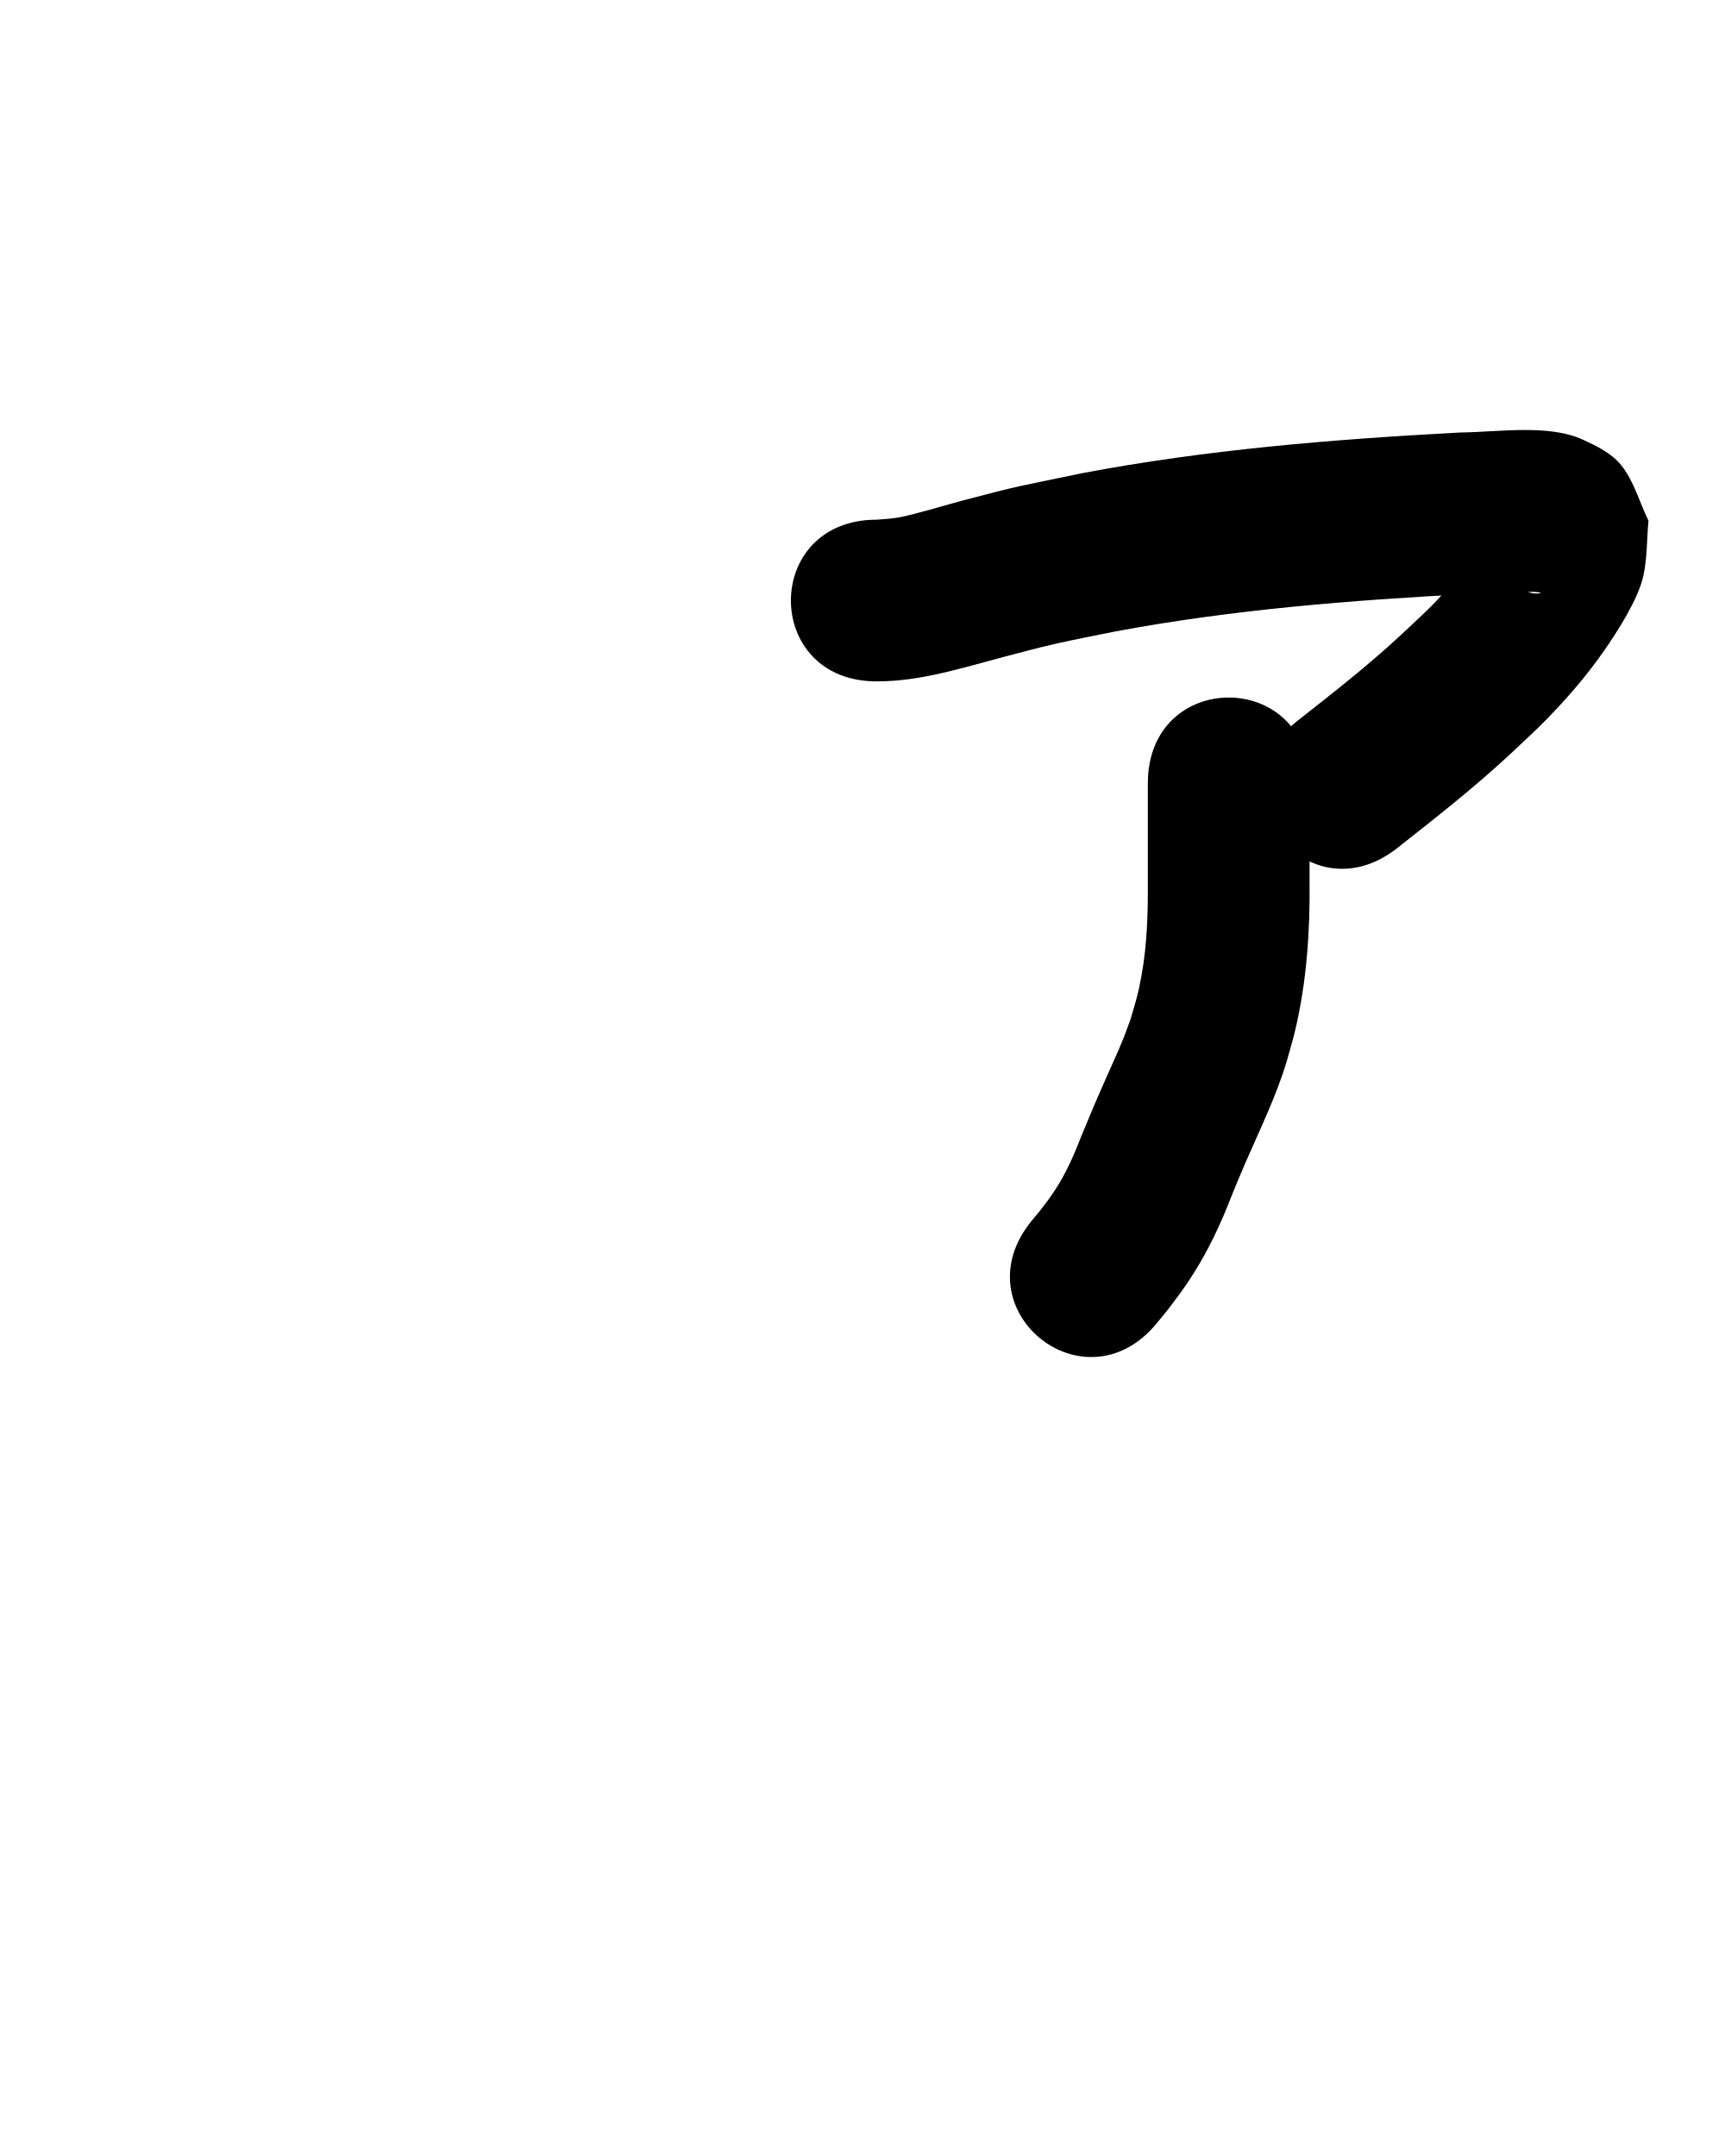
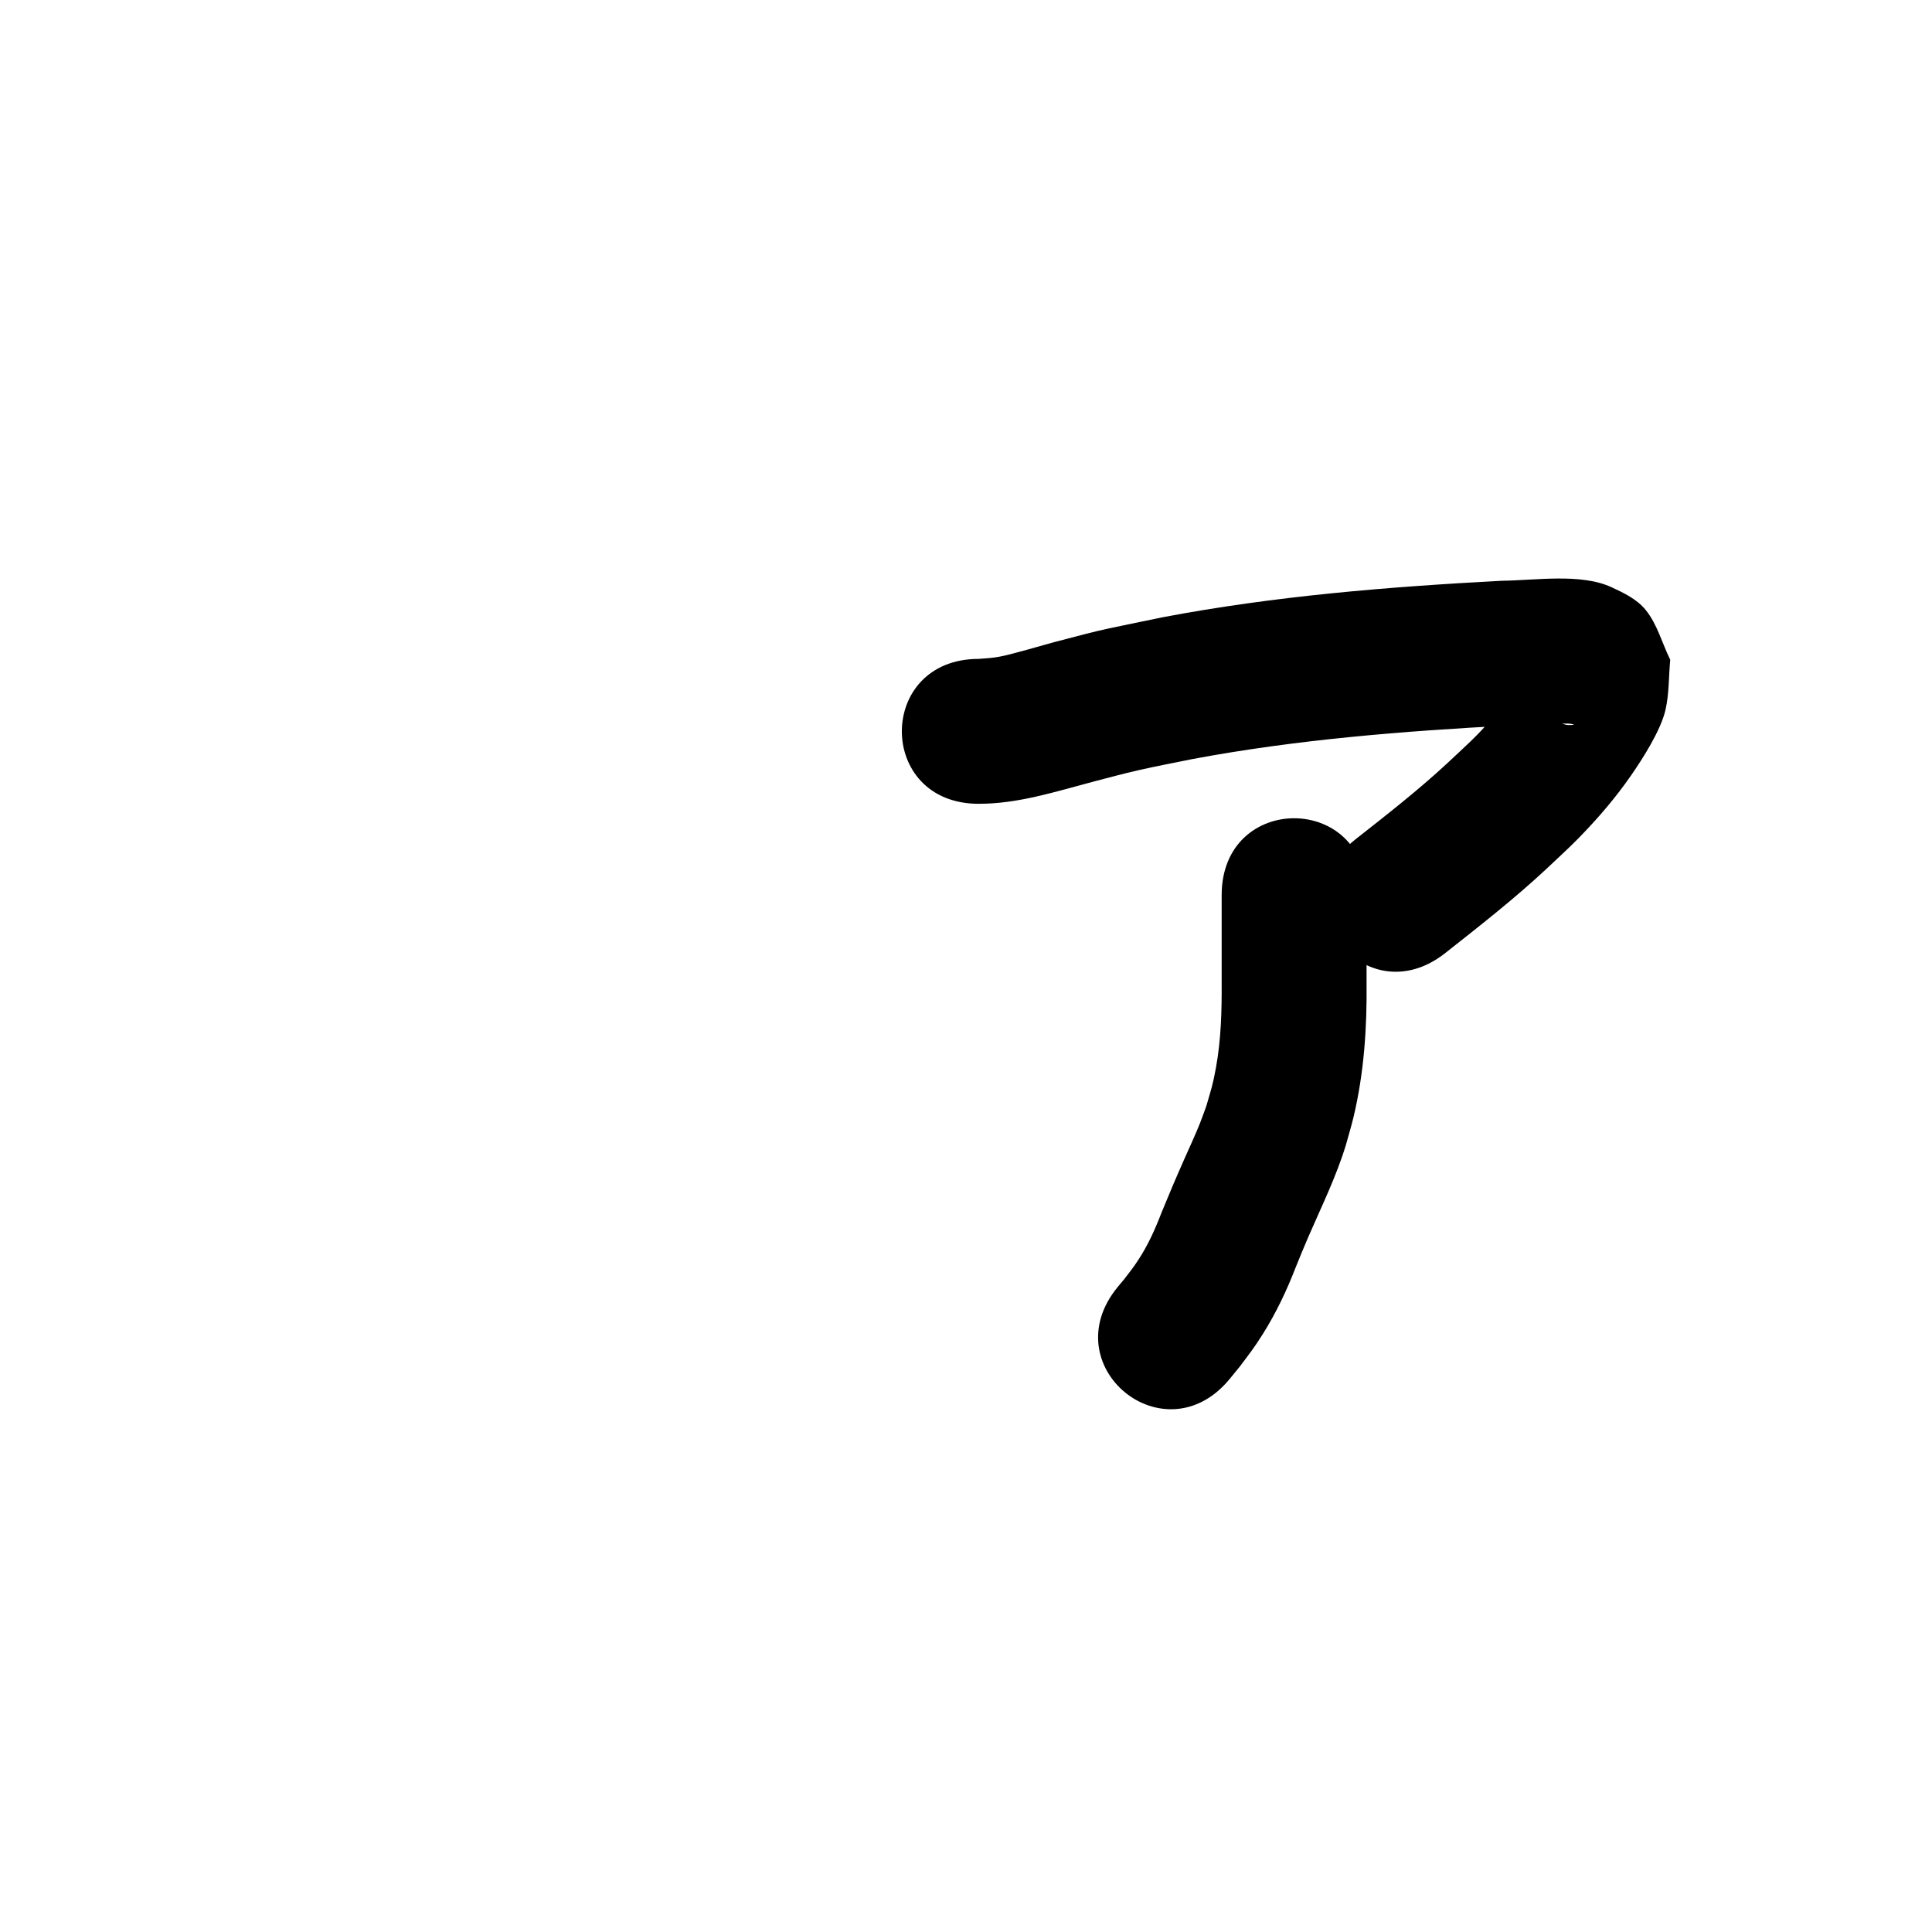
- <svg xmlns="http://www.w3.org/2000/svg" width="800" height="1000">
-   <path d="m 406.566,316.042 c 20.477,0.004 39.483,-6.233 59.047,-11.383 7.924,-2.086 15.839,-4.217 23.828,-6.039 9.175,-2.093 18.432,-3.803 27.649,-5.704 54.232,-10.171 109.271,-14.511 164.295,-17.427 4.808,-0.204 20.925,-0.973 26.885,-0.952 2.031,0.007 4.116,-0.154 6.083,0.353 1.26,0.324 -2.647,0.568 -3.898,0.21 -3.193,-0.914 -6.698,-1.703 -9.148,-3.945 -4.167,-3.813 -6.709,-9.089 -10.064,-13.634 -0.647,-2.772 0.041,-6.273 -1.941,-8.317 -1.043,-1.075 -1.648,2.502 -2.512,3.725 -1.749,2.478 -3.49,4.962 -5.325,7.377 -2.86,3.763 -5.673,7.571 -8.757,11.154 -8.683,10.086 -13.801,14.372 -23.672,23.653 -15.068,13.986 -31.297,26.614 -47.437,39.315 -41.663,32.813 4.741,91.733 46.404,58.921 v 0 c 17.943,-14.143 35.957,-28.24 52.675,-43.847 5.507,-5.269 11.2,-10.35 16.52,-15.807 9.923,-10.178 18.806,-20.489 26.913,-32.153 6.035,-8.682 15.541,-23.492 17.965,-34.204 1.91,-8.444 1.62,-17.238 2.43,-25.858 -4.243,-8.6 -6.686,-18.353 -12.728,-25.8 -4.476,-5.518 -11.307,-8.815 -17.762,-11.782 -15.936,-7.326 -39.644,-3.444 -56.612,-3.302 -58.807,3.134 -117.623,7.884 -175.561,18.888 -31.501,6.578 -27.217,5.222 -56.208,12.887 -5.245,1.387 -20.976,6.1 -28.082,7.482 -3.731,0.726 -7.265,0.921 -10.986,1.19 -53.033,0 -53.033,75 0,75 z" />
-   <path d="m 532.333,363.3 c 0,15.055 0,30.111 0,45.166 0.082,14.729 -0.298,29.514 -2.936,44.043 -1.692,9.319 -2.412,10.979 -5.006,19.981 -1.116,3.015 -2.159,6.058 -3.348,9.045 -2.248,5.646 -5.667,13.072 -8.124,18.591 -4.067,9.135 -7.961,18.321 -11.739,27.579 -3.239,8.45 -6.954,16.724 -11.922,24.312 -2.783,4.252 -4.271,6.042 -7.34,10.047 -1.122,1.346 -2.244,2.692 -3.365,4.038 -33.699,40.95 24.212,88.607 57.911,47.658 v 0 c 1.77,-2.169 3.541,-4.337 5.311,-6.506 5.133,-6.863 7.226,-9.389 11.894,-16.814 6.828,-10.862 12.332,-22.466 16.96,-34.417 2.547,-6.253 3.842,-9.528 6.568,-15.819 6.808,-15.712 14.431,-31.123 19.435,-47.555 1.334,-4.886 2.832,-9.731 4.001,-14.659 5.403,-22.771 6.956,-46.178 6.701,-69.522 0,-15.055 0,-30.111 0,-45.166 0,-53.033 -75,-53.033 -75,0 z" />
+ <svg xmlns="http://www.w3.org/2000/svg" width="1000" height="1000">
+   <path d="m 506.566,416.042 c 20.477,0.004 39.483,-6.233 59.047,-11.383 7.924,-2.086 15.839,-4.217 23.828,-6.039 9.175,-2.093 18.432,-3.803 27.649,-5.704 54.232,-10.171 109.271,-14.511 164.295,-17.427 4.808,-0.204 20.925,-0.973 26.885,-0.952 2.031,0.007 4.116,-0.154 6.083,0.353 1.26,0.324 -2.647,0.568 -3.898,0.21 -3.193,-0.914 -6.698,-1.703 -9.148,-3.945 -4.167,-3.813 -6.709,-9.089 -10.064,-13.634 -0.647,-2.772 0.041,-6.273 -1.941,-8.317 -1.043,-1.075 -1.648,2.502 -2.512,3.725 -1.749,2.478 -3.49,4.962 -5.325,7.377 -2.86,3.763 -5.673,7.571 -8.757,11.154 -8.683,10.086 -13.801,14.372 -23.672,23.653 -15.068,13.986 -31.297,26.614 -47.437,39.315 -41.663,32.813 4.741,91.733 46.404,58.921 v 0 c 17.943,-14.143 35.957,-28.24 52.675,-43.847 5.507,-5.269 11.2,-10.35 16.52,-15.807 9.923,-10.178 18.806,-20.489 26.913,-32.153 6.035,-8.682 15.541,-23.492 17.965,-34.204 1.91,-8.444 1.62,-17.238 2.43,-25.858 -4.243,-8.6 -6.686,-18.353 -12.728,-25.8 -4.476,-5.518 -11.307,-8.815 -17.762,-11.782 -15.936,-7.326 -39.644,-3.444 -56.612,-3.302 -58.807,3.134 -117.623,7.884 -175.561,18.888 -31.501,6.578 -27.217,5.222 -56.208,12.887 -5.245,1.387 -20.976,6.1 -28.082,7.482 -3.731,0.726 -7.265,0.921 -10.986,1.19 -53.033,0 -53.033,75 0,75 z" />
+   <path d="m 632.333,463.3 c 0,15.055 0,30.111 0,45.166 0.082,14.729 -0.298,29.514 -2.936,44.043 -1.692,9.319 -2.412,10.979 -5.006,19.981 -1.116,3.015 -2.159,6.058 -3.348,9.045 -2.248,5.646 -5.667,13.072 -8.124,18.591 -4.067,9.135 -7.961,18.321 -11.739,27.579 -3.239,8.45 -6.954,16.724 -11.922,24.312 -2.783,4.252 -4.271,6.042 -7.34,10.047 -1.122,1.346 -2.244,2.692 -3.365,4.038 -33.699,40.95 24.212,88.607 57.911,47.658 v 0 c 1.77,-2.169 3.541,-4.337 5.311,-6.506 5.133,-6.863 7.226,-9.389 11.894,-16.814 6.828,-10.862 12.332,-22.466 16.96,-34.417 2.547,-6.253 3.842,-9.528 6.568,-15.819 6.808,-15.712 14.431,-31.123 19.435,-47.555 1.334,-4.886 2.832,-9.731 4.001,-14.659 5.403,-22.771 6.956,-46.178 6.701,-69.522 0,-15.055 0,-30.111 0,-45.166 0,-53.033 -75,-53.033 -75,0 z" />
</svg>
